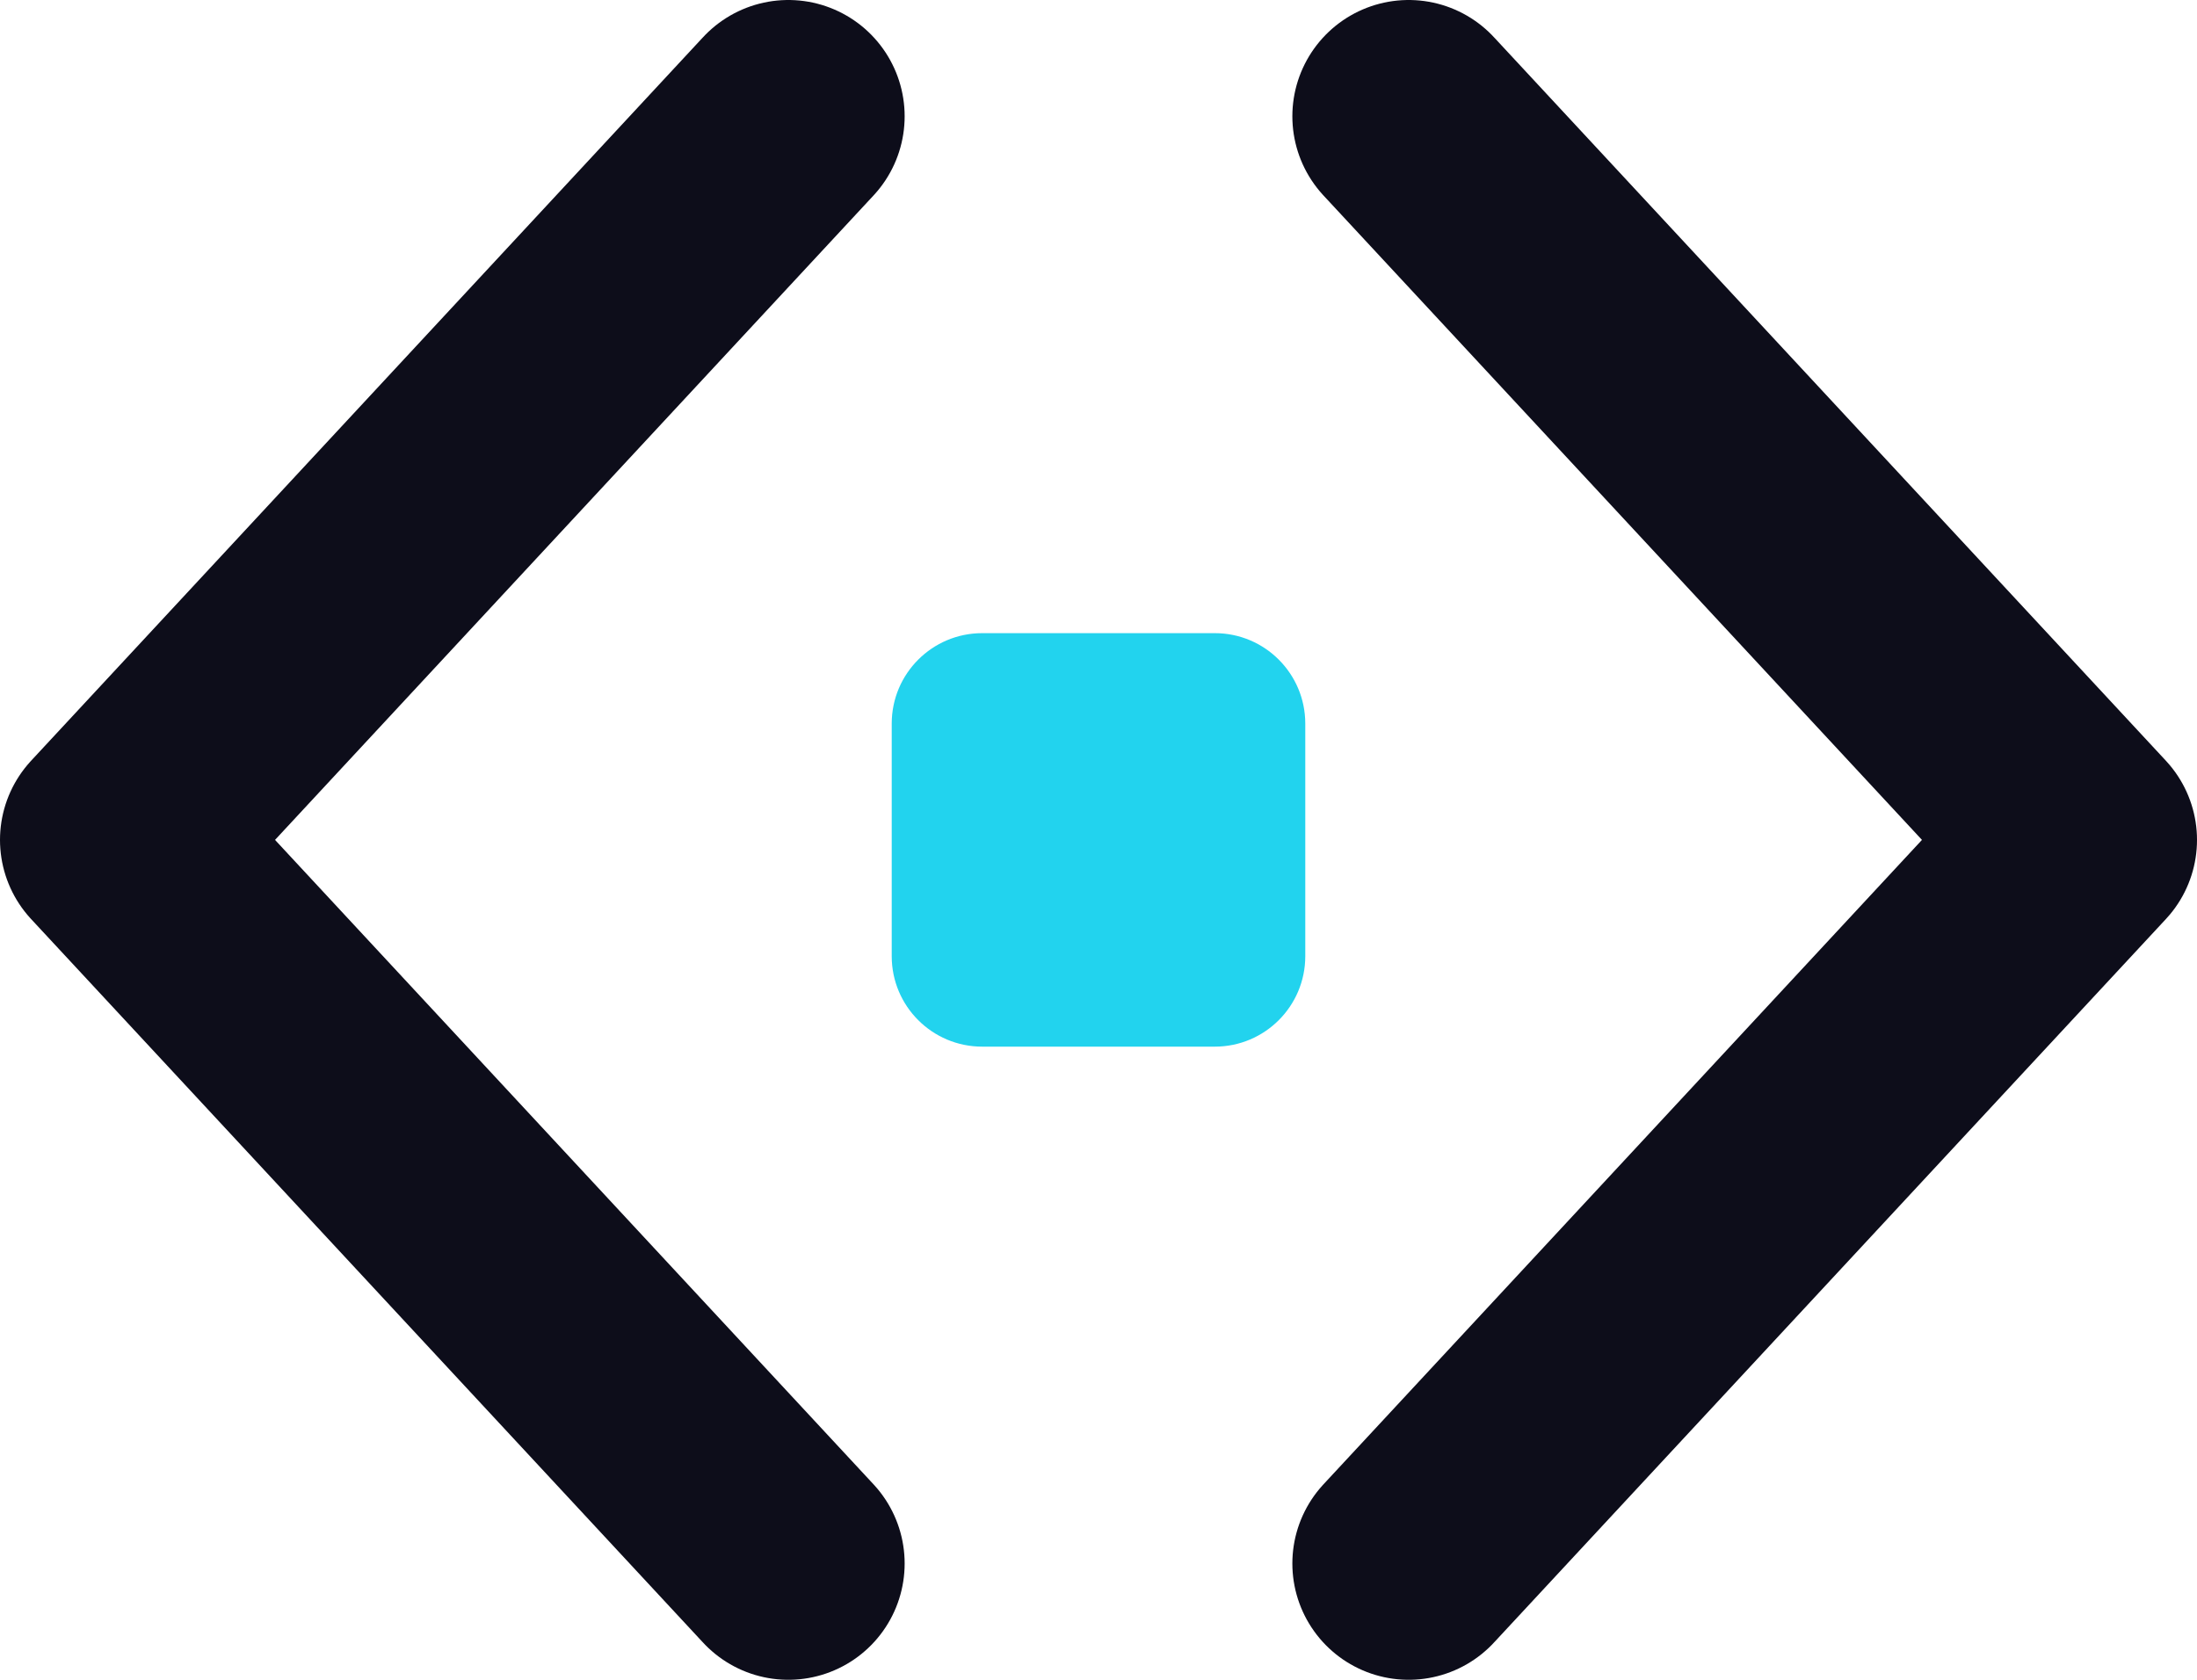
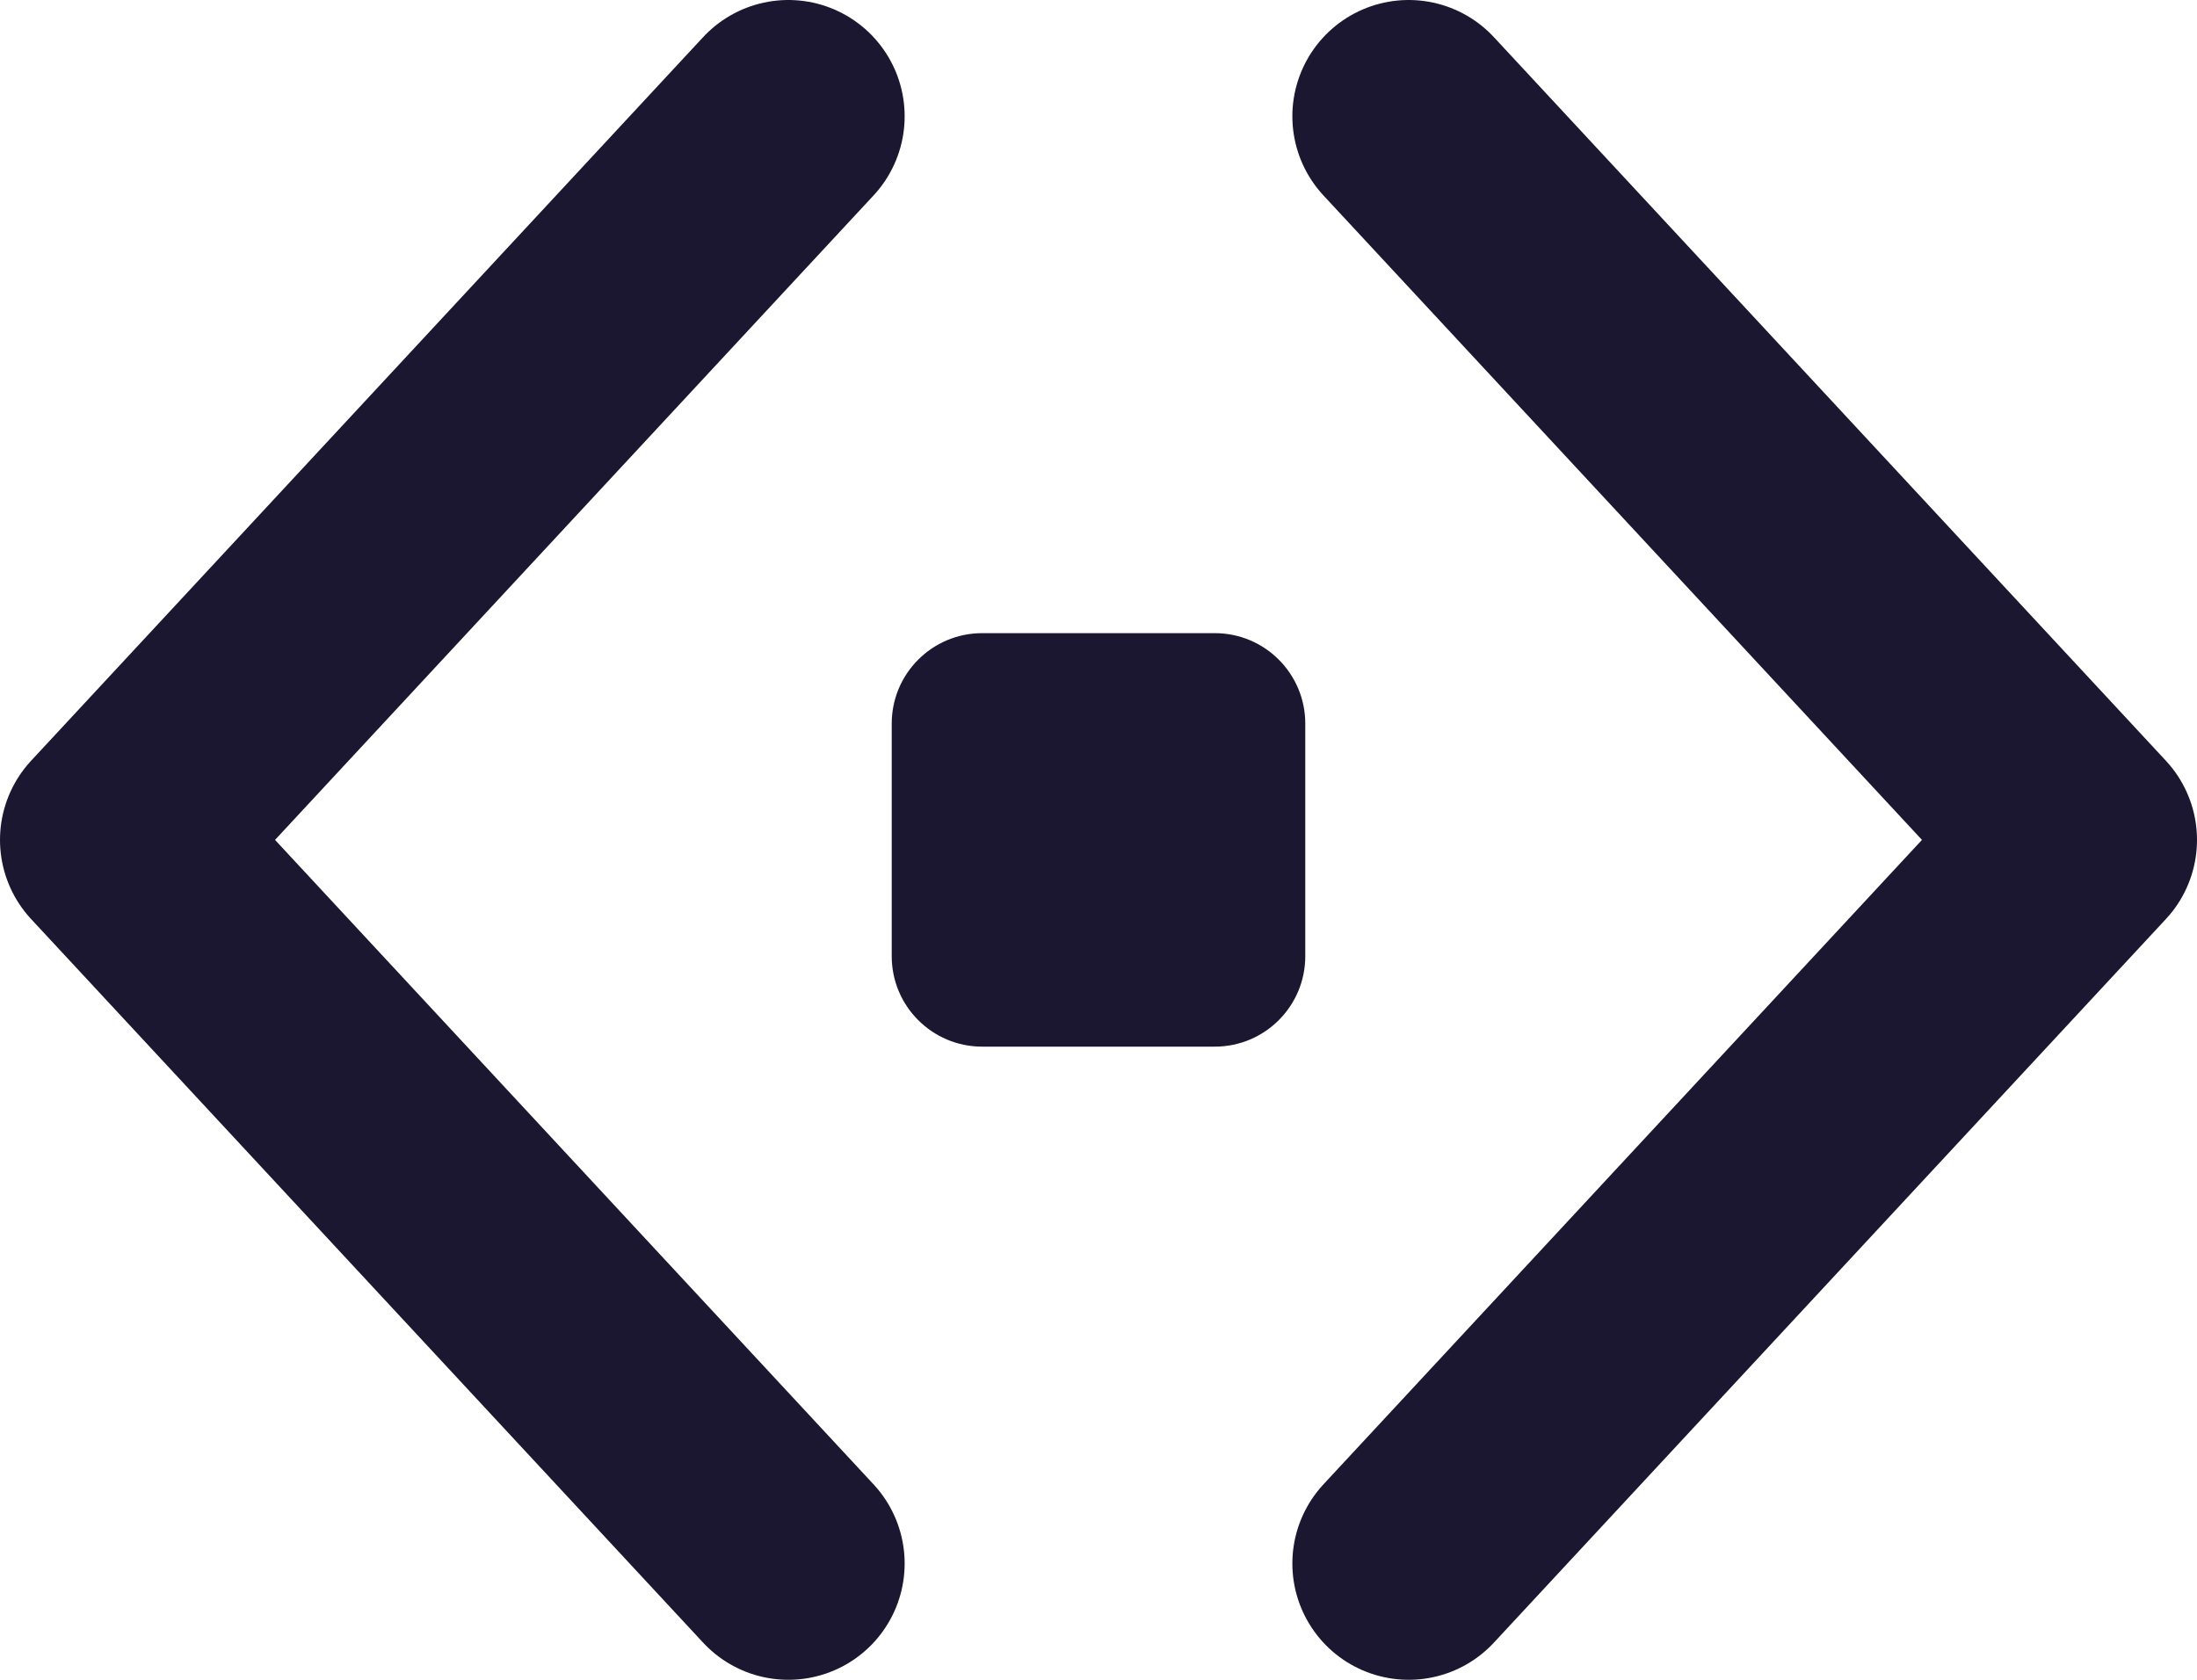
<svg xmlns="http://www.w3.org/2000/svg" viewBox="17.5 27.5 85 65">
-   <polyline points="48,32 22,60 48,88" fill="none" stroke="#0d0d1a" stroke-width="9" stroke-linecap="round" stroke-linejoin="round" />
-   <polyline points="72,32 98,60 72,88" fill="none" stroke="#0d0d1a" stroke-width="9" stroke-linecap="round" stroke-linejoin="round" />
-   <rect x="52" y="52" width="16" height="16" rx="3.5" fill="#22D3EE" />
+   <polyline points="48,32 22,60 48,88" fill="none" stroke="#1B1730" stroke-width="9" stroke-linecap="round" stroke-linejoin="round" />
+   <polyline points="72,32 98,60 72,88" fill="none" stroke="#1B1730" stroke-width="9" stroke-linecap="round" stroke-linejoin="round" />
+   <rect x="52" y="52" width="16" height="16" rx="3.5" fill="#1B1730" />
</svg>
